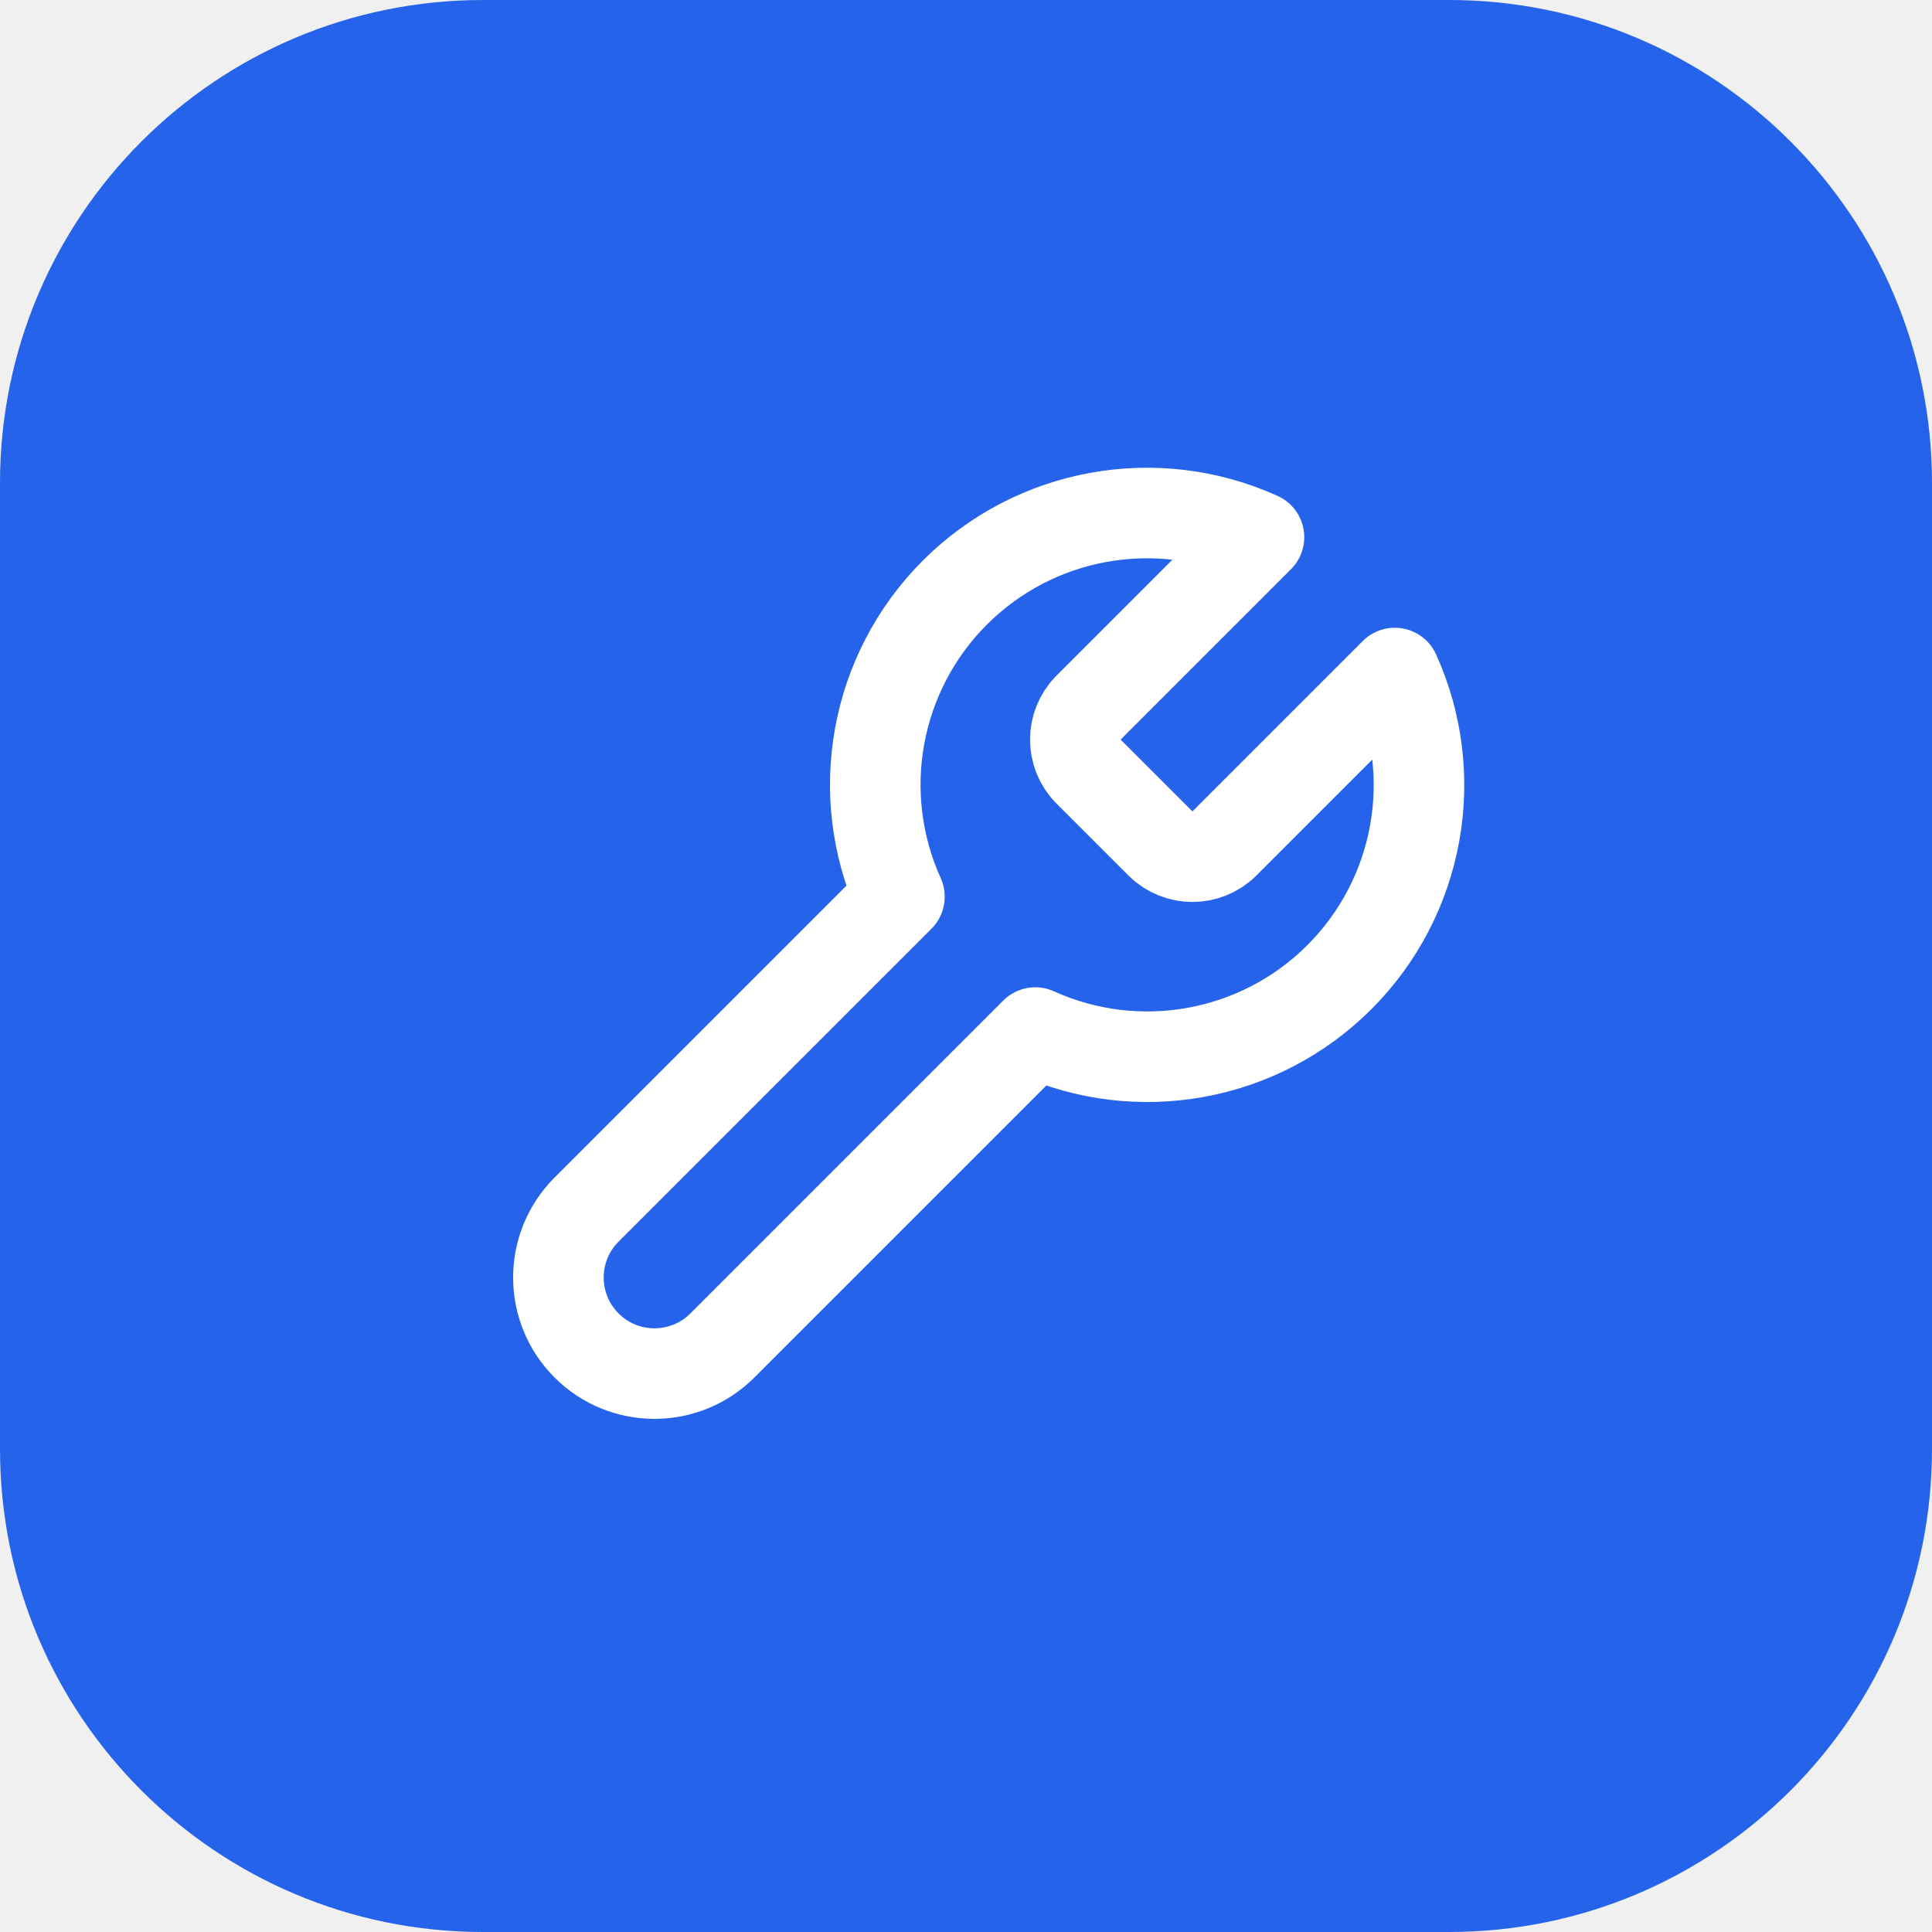
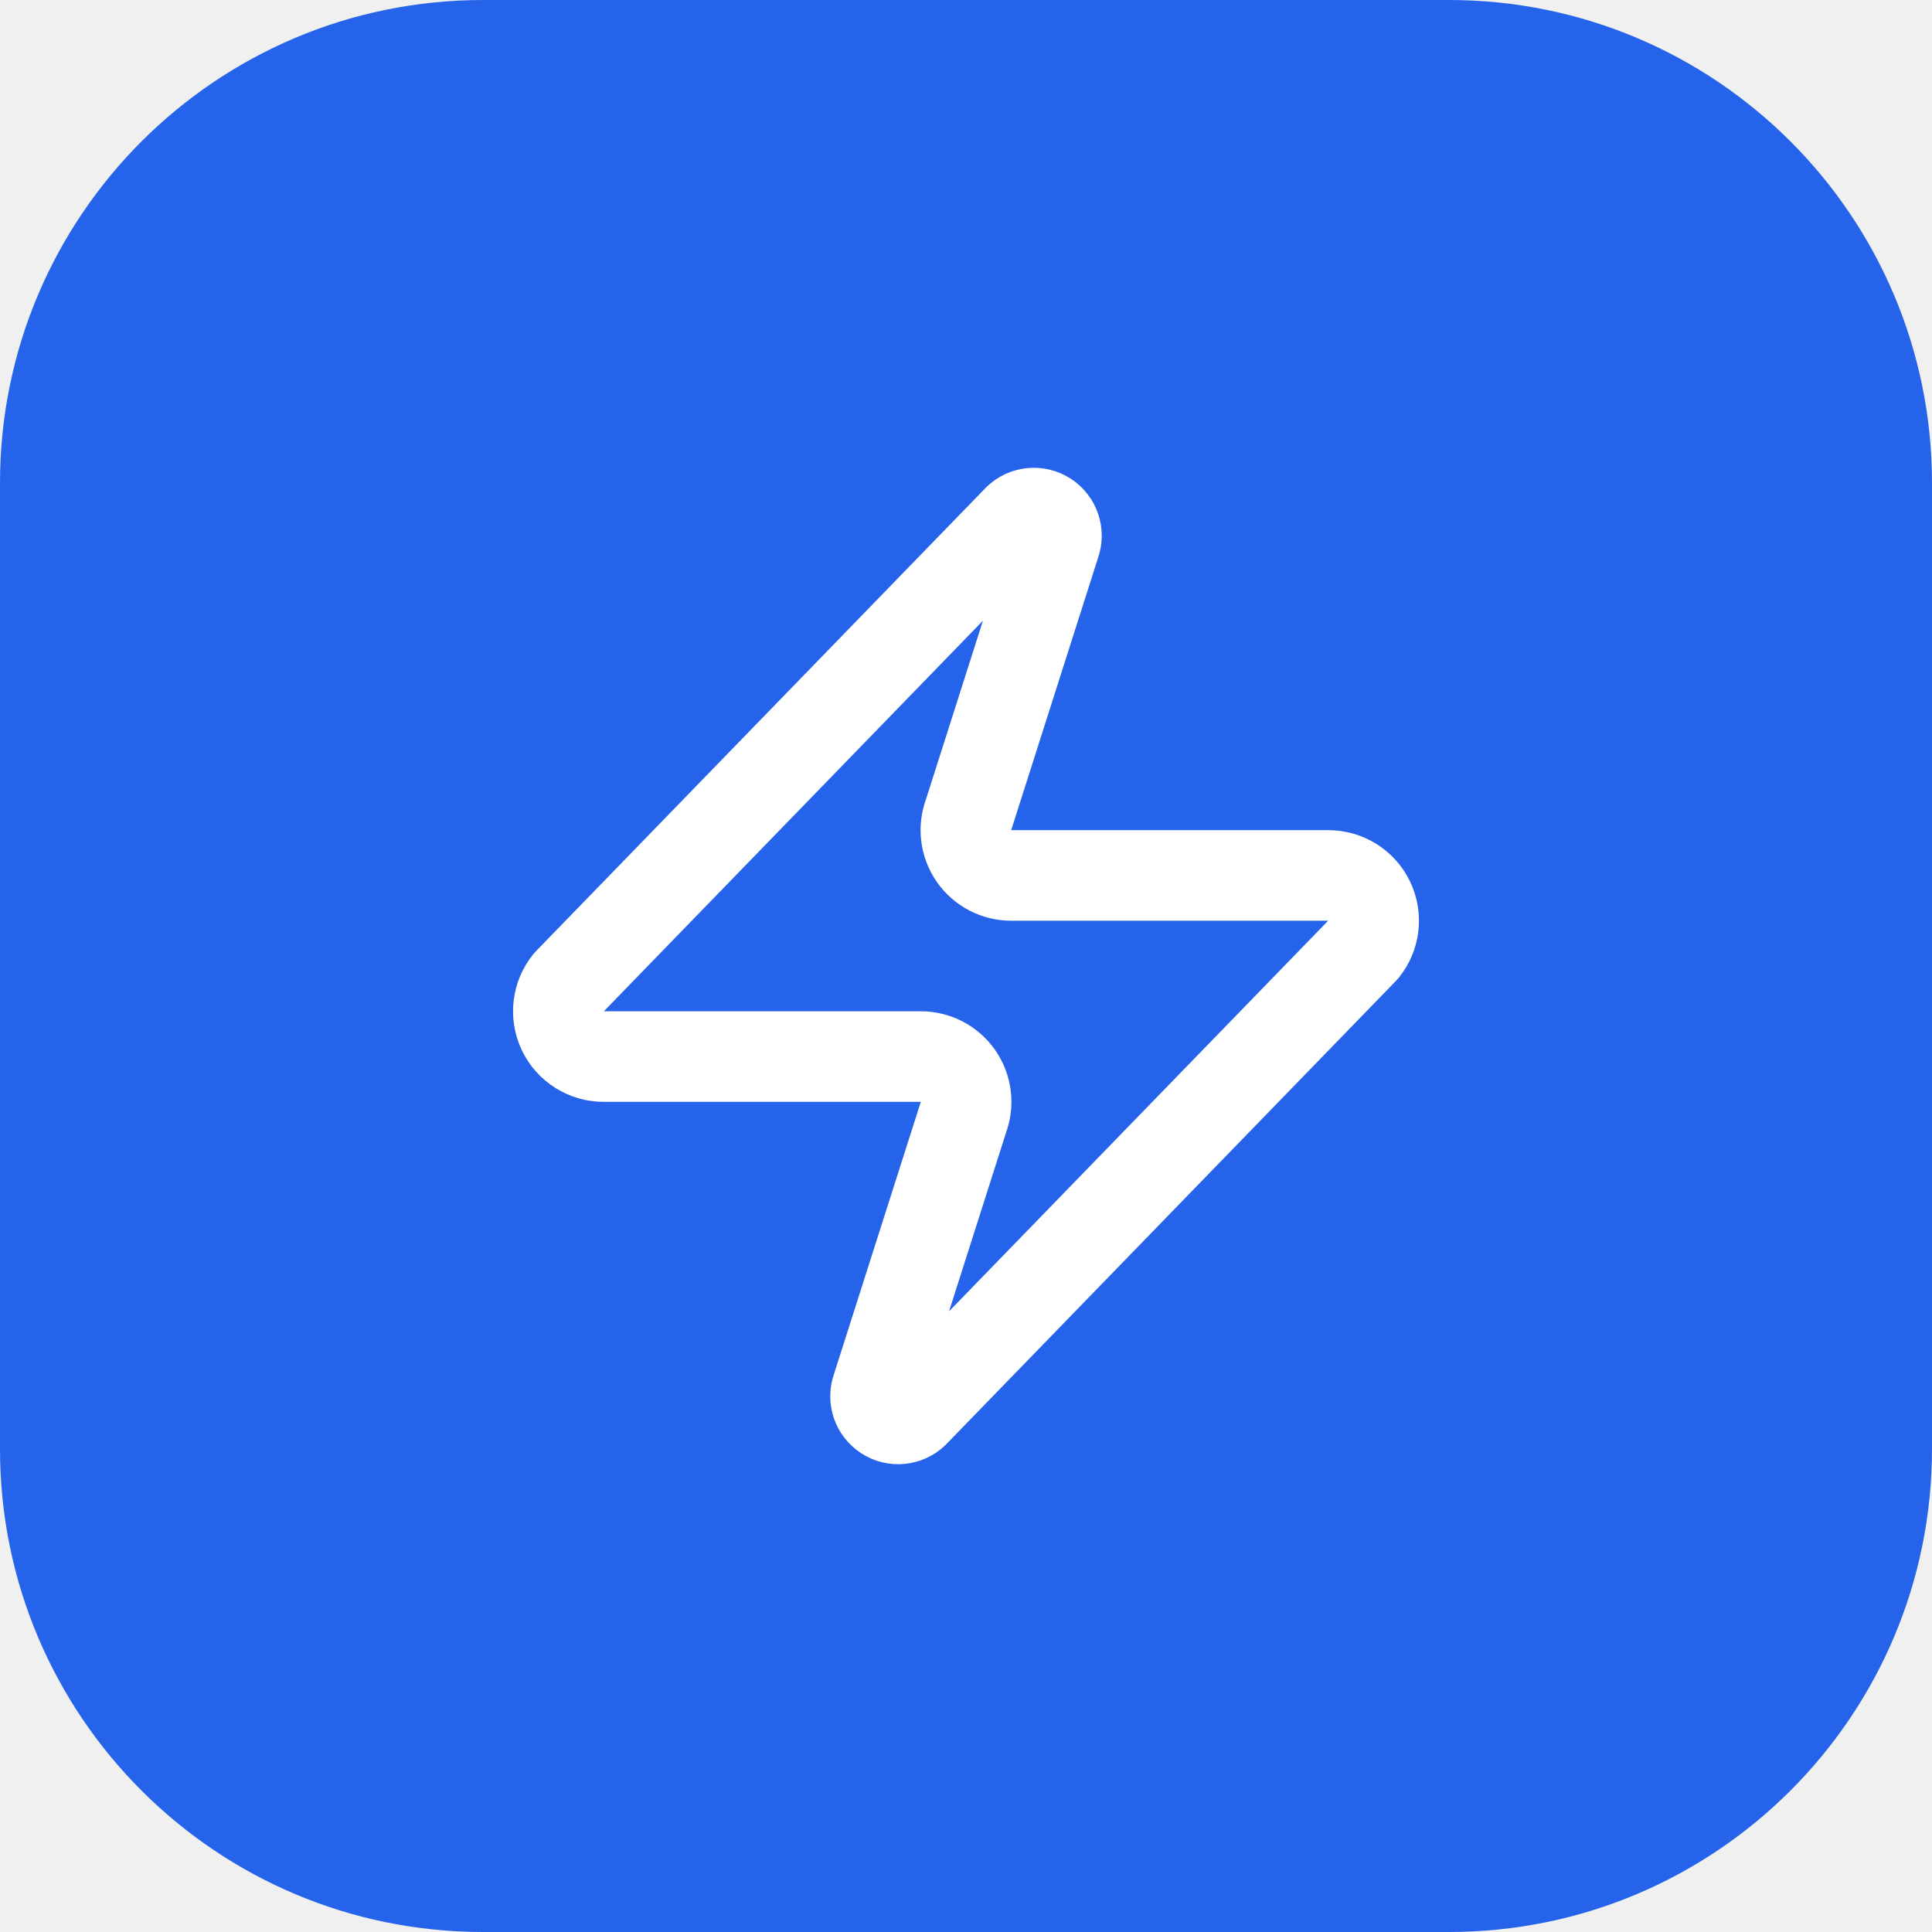
<svg xmlns="http://www.w3.org/2000/svg" width="64" height="64" viewBox="0 0 64 64" role="img" aria-label="The Super Power Team">
  <rect width="64" height="64" rx="16" fill="#2563eb" />
  <g transform="translate(14 14) scale(1.5)" fill="none" stroke="#ffffff" stroke-width="2" stroke-linecap="round" stroke-linejoin="round">
-     <path d="M14.7 6.3a1 1 0 0 0 0 1.4l1.6 1.6a1 1 0 0 0 1.4 0l3.77-3.77a6 6 0 0 1-7.94 7.94l-6.91 6.91a2.12 2.12 0 0 1-3-3l6.91-6.91a6 6 0 0 1 7.94-7.94l-3.76 3.76z" />
+     <path d="M4 14a1 1 0 0 1-.78-1.63l9.9-10.2a.5.5 0 0 1 .86.46l-1.92 6.02A1 1 0 0 0 13 10h7a1 1 0 0 1 .78 1.63l-9.9 10.2a.5.5 0 0 1-.86-.46l1.92-6.02A1 1 0 0 0 11 14z" />
  </g>
</svg>
